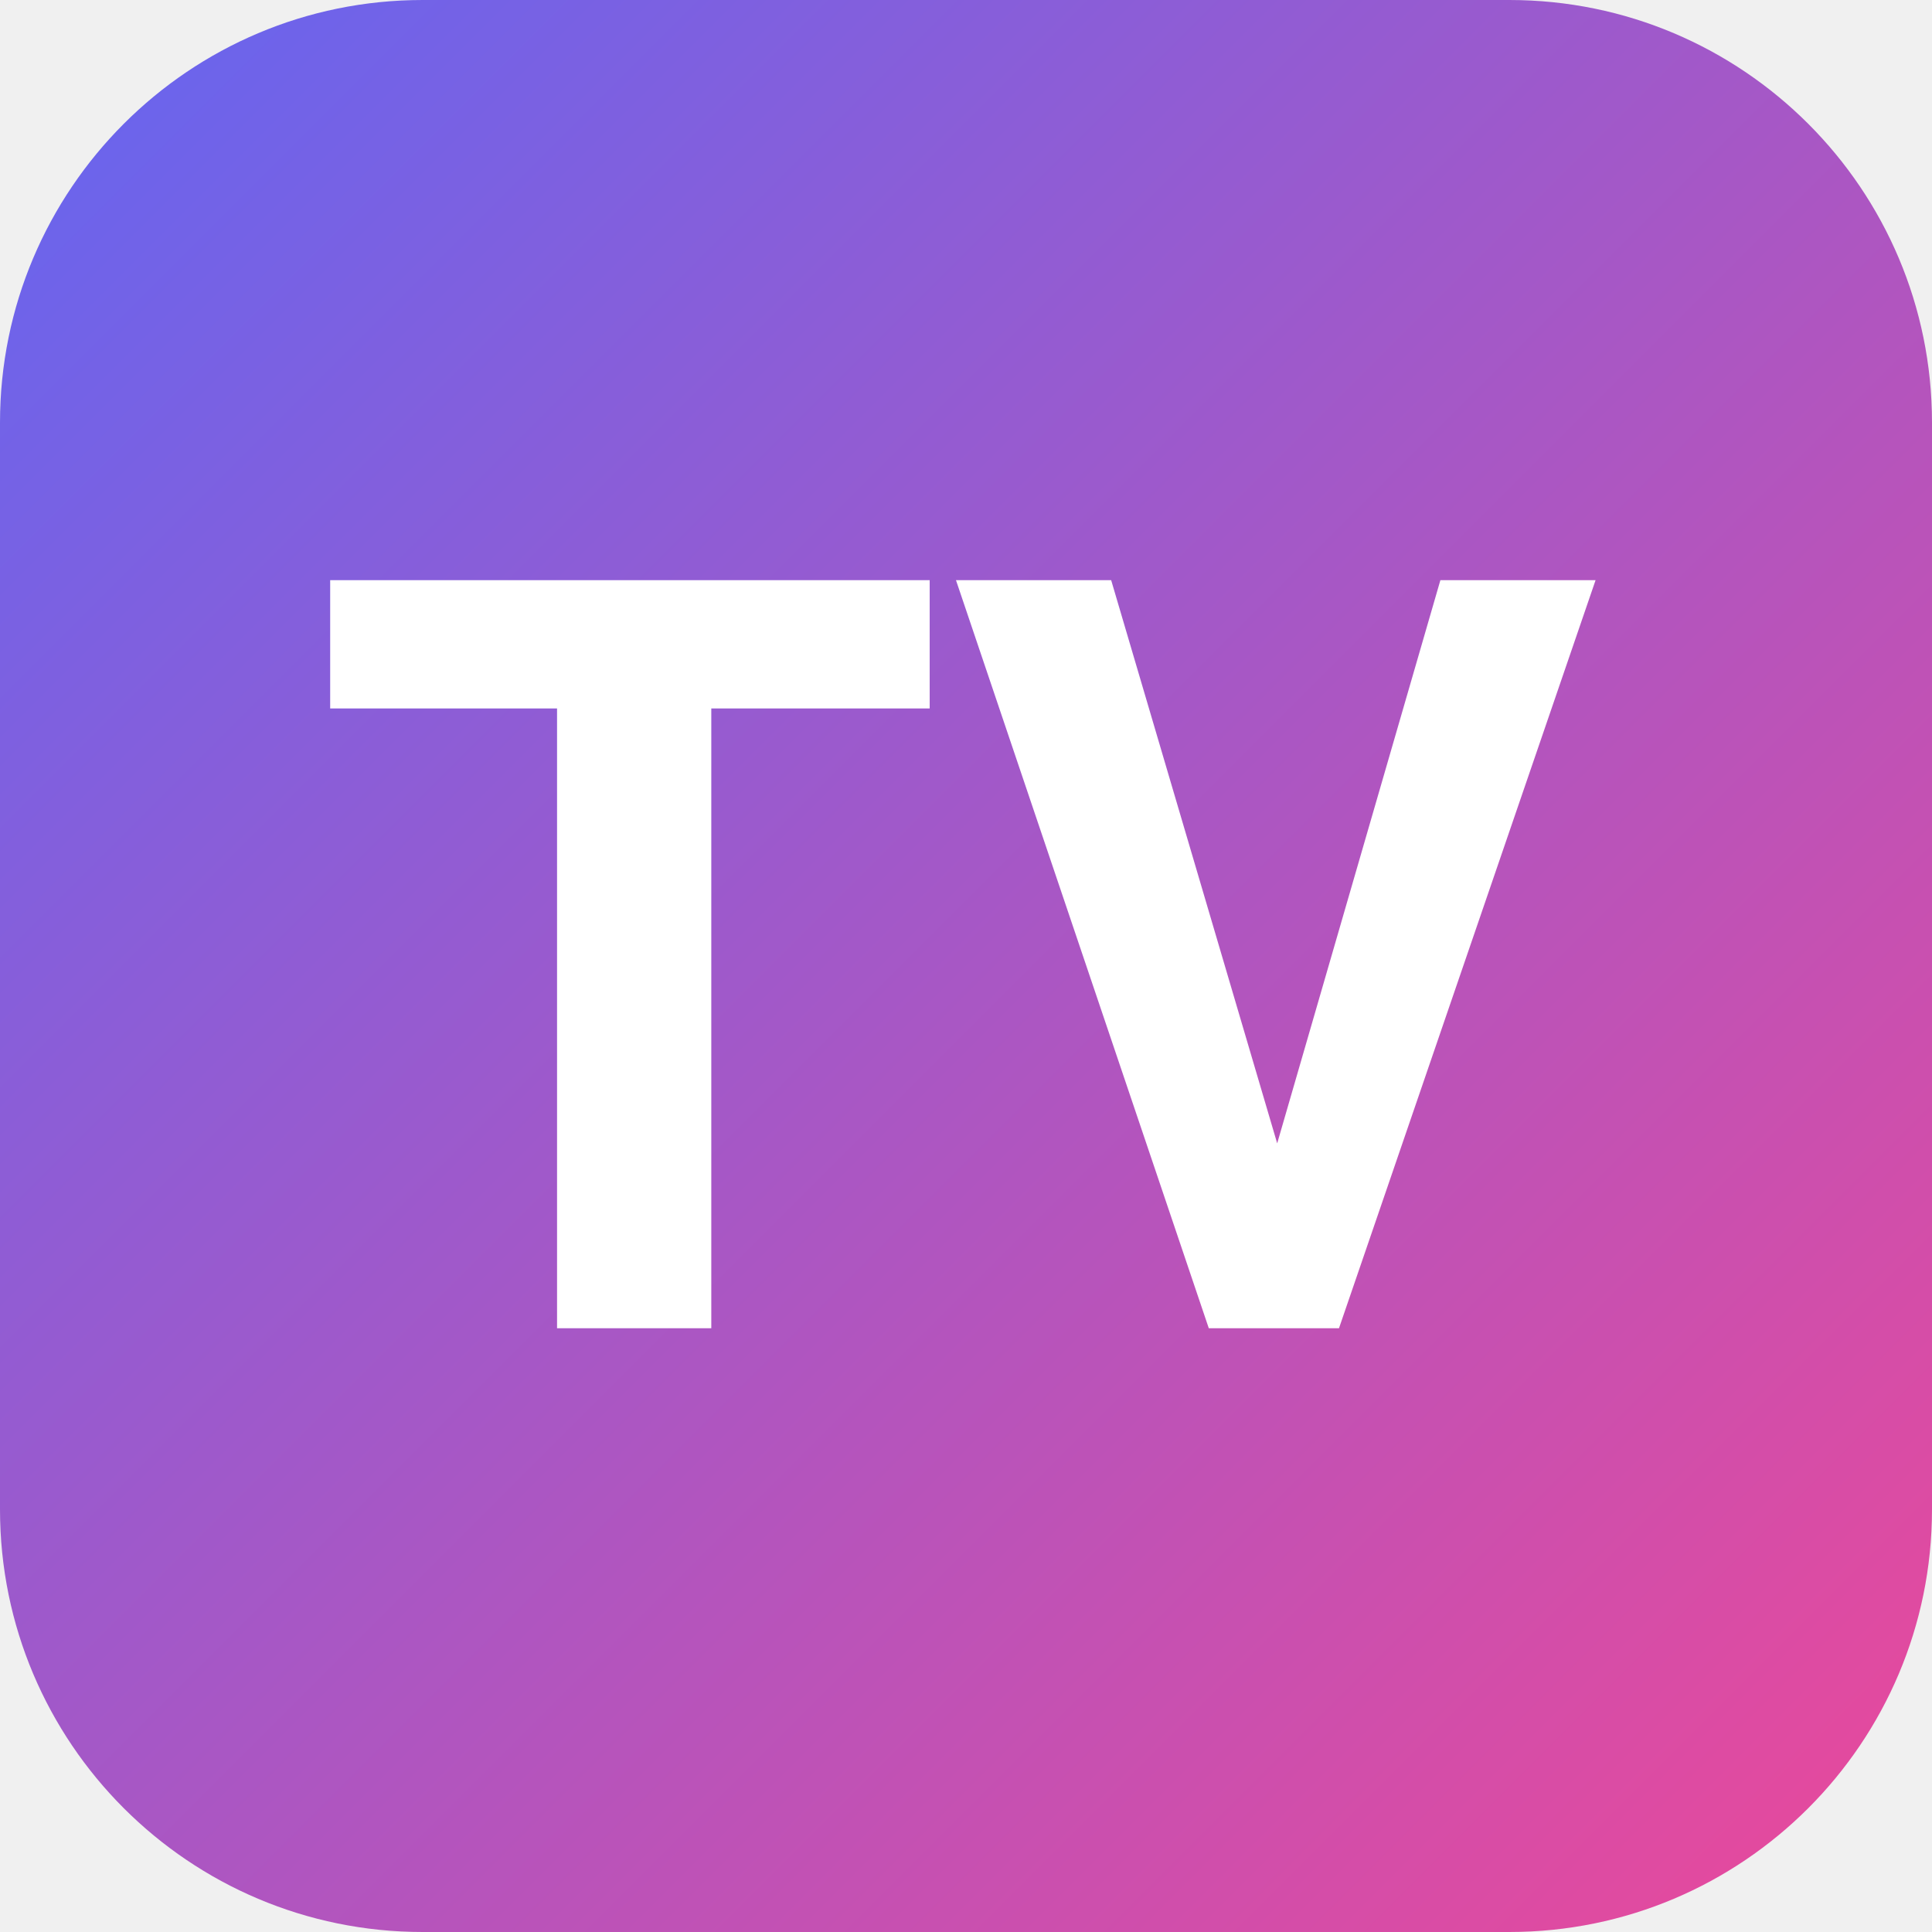
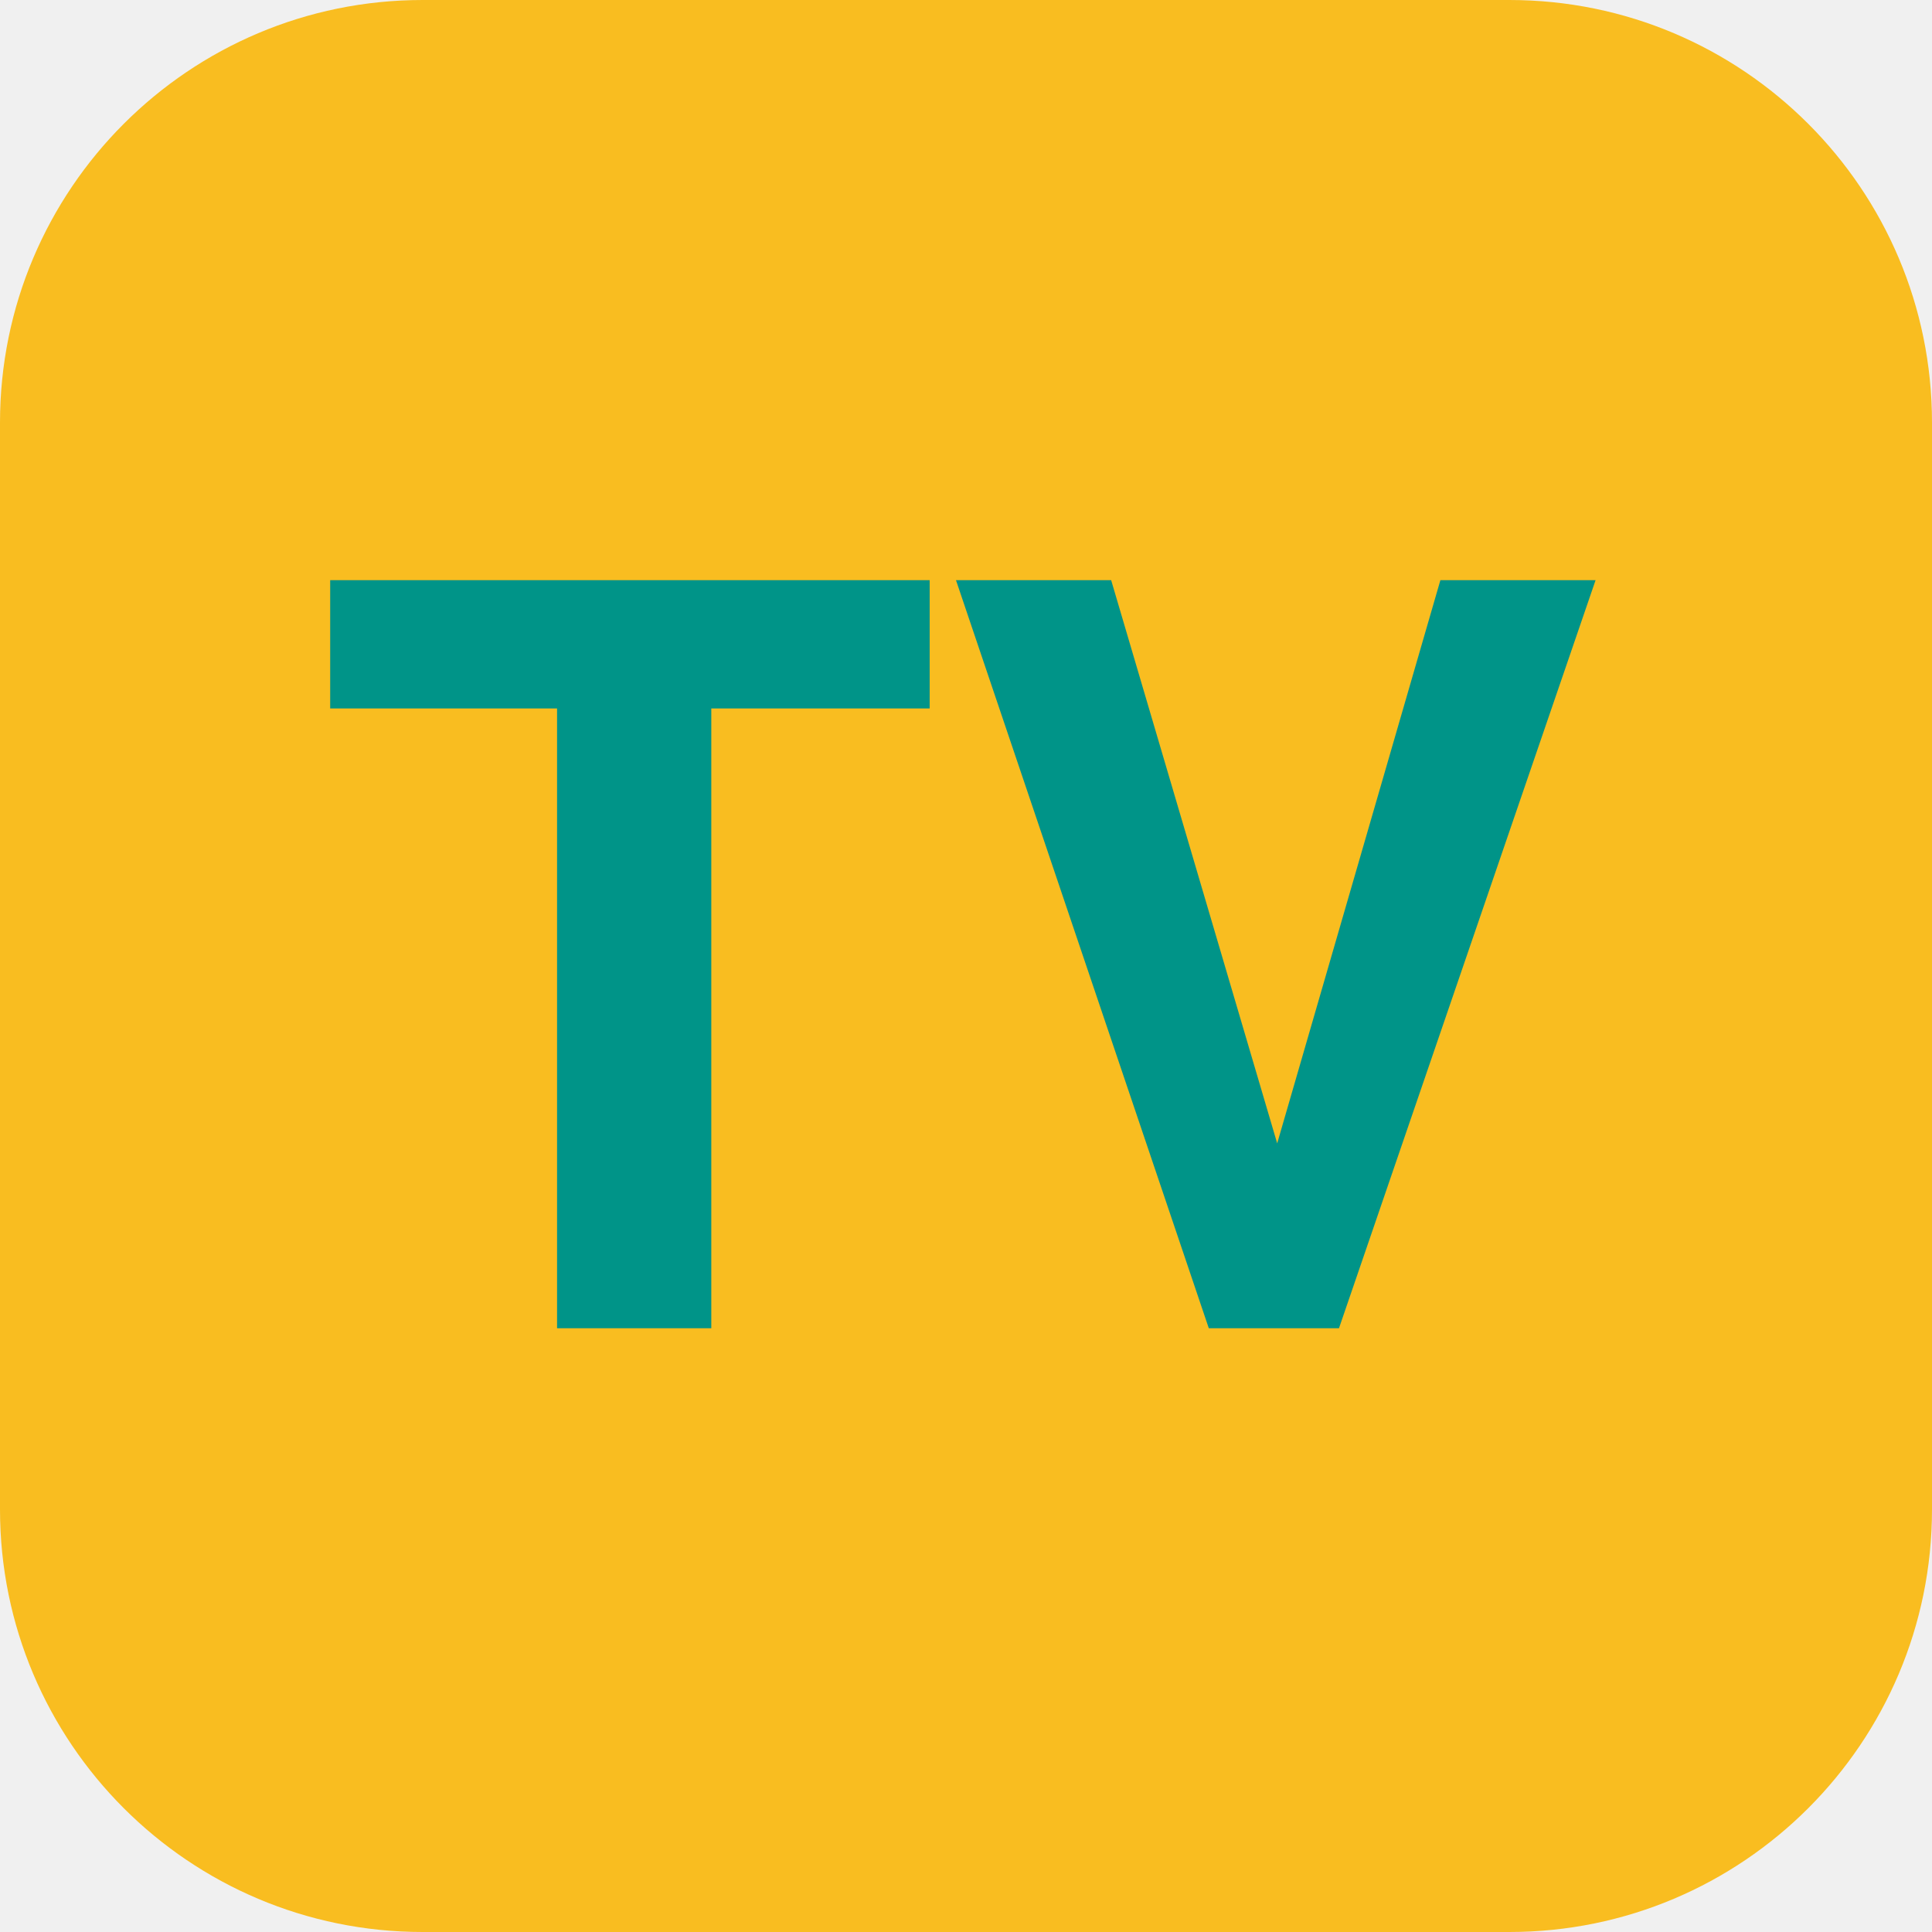
<svg xmlns="http://www.w3.org/2000/svg" viewBox="0 0 64 64">
-   <defs>
-     <linearGradient id="g" x1="0" y1="0" x2="1" y2="1">
-       <stop offset="0" stop-color="#6366f1" />
-       <stop offset="1" stop-color="#ec4899" />
-     </linearGradient>
-   </defs>
-   <rect width="64" height="64" rx="14" fill="url(#g)" />
-   <text x="32" y="44" text-anchor="middle" font-family="-apple-system, Segoe UI, Helvetica, Arial, sans-serif" font-size="34" font-weight="800" fill="#fff" letter-spacing="-1">TV</text>
+   <rect width="64" height="64" rx="14" fill="#F9BD20" />
+   <text x="32" y="44" text-anchor="middle" font-family="-apple-system, Segoe UI, Helvetica, Arial, sans-serif" font-size="34" font-weight="800" fill="#009488" letter-spacing="-1">TV</text>
</svg>
